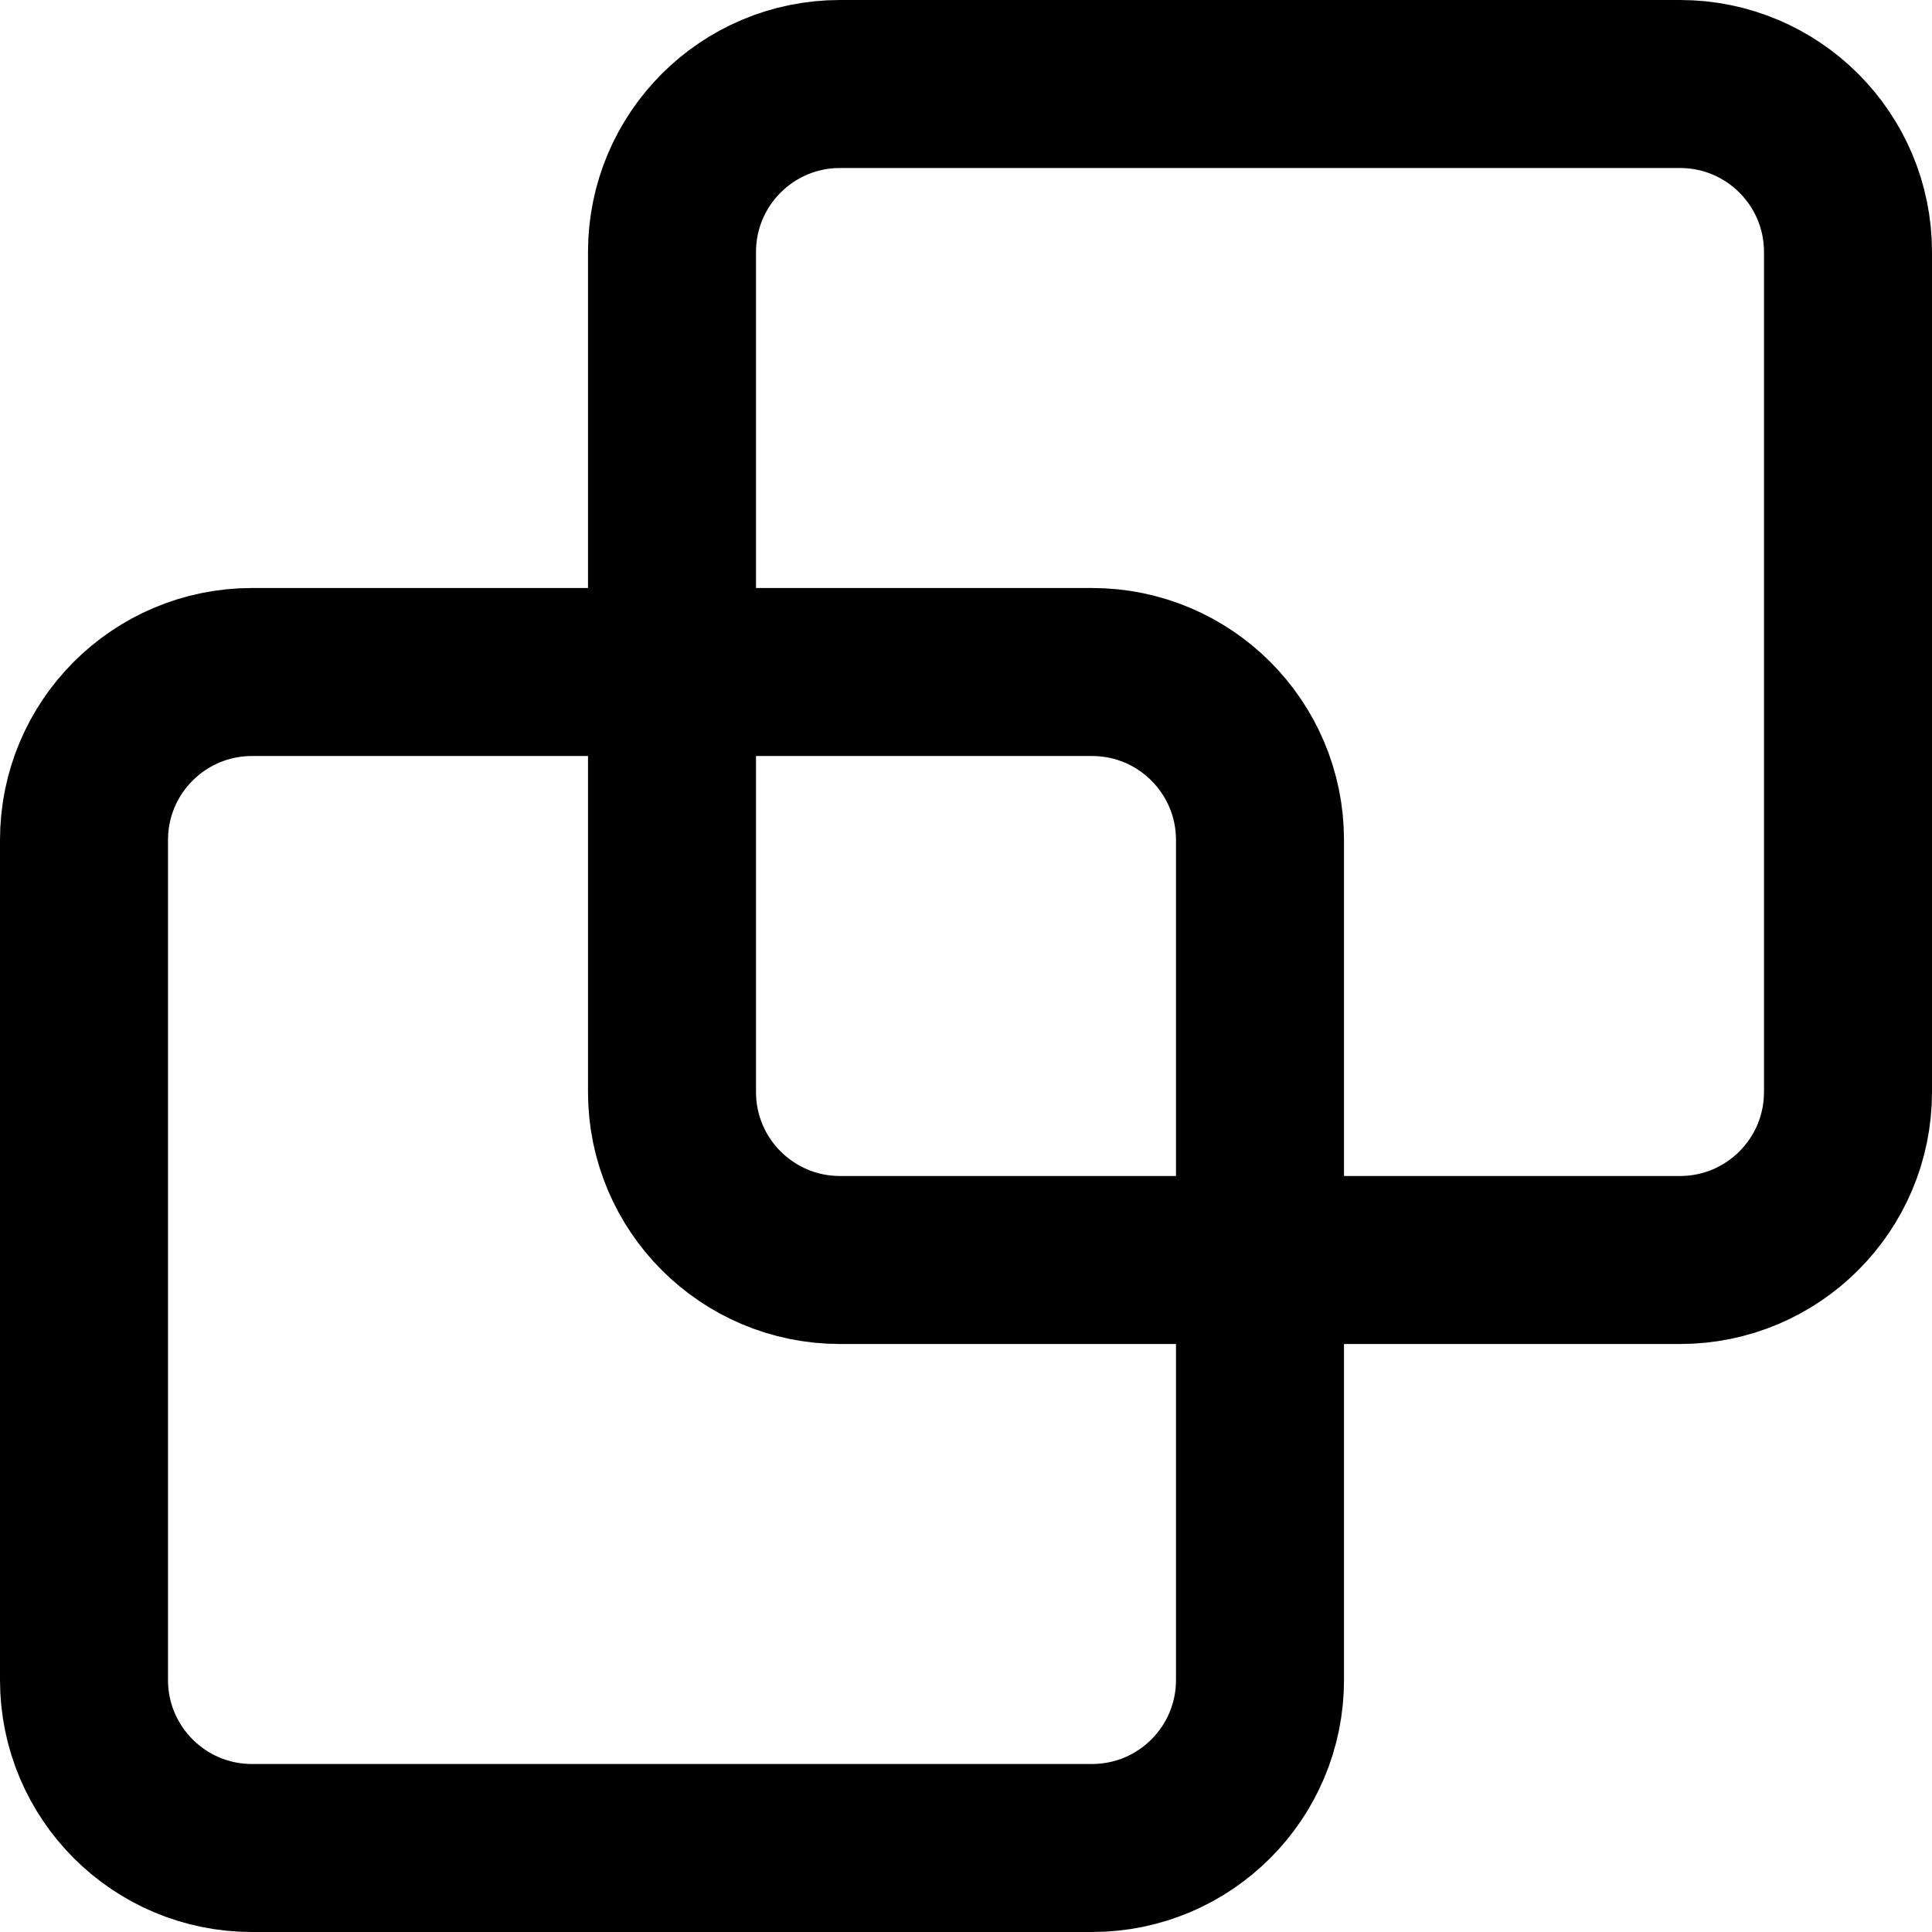
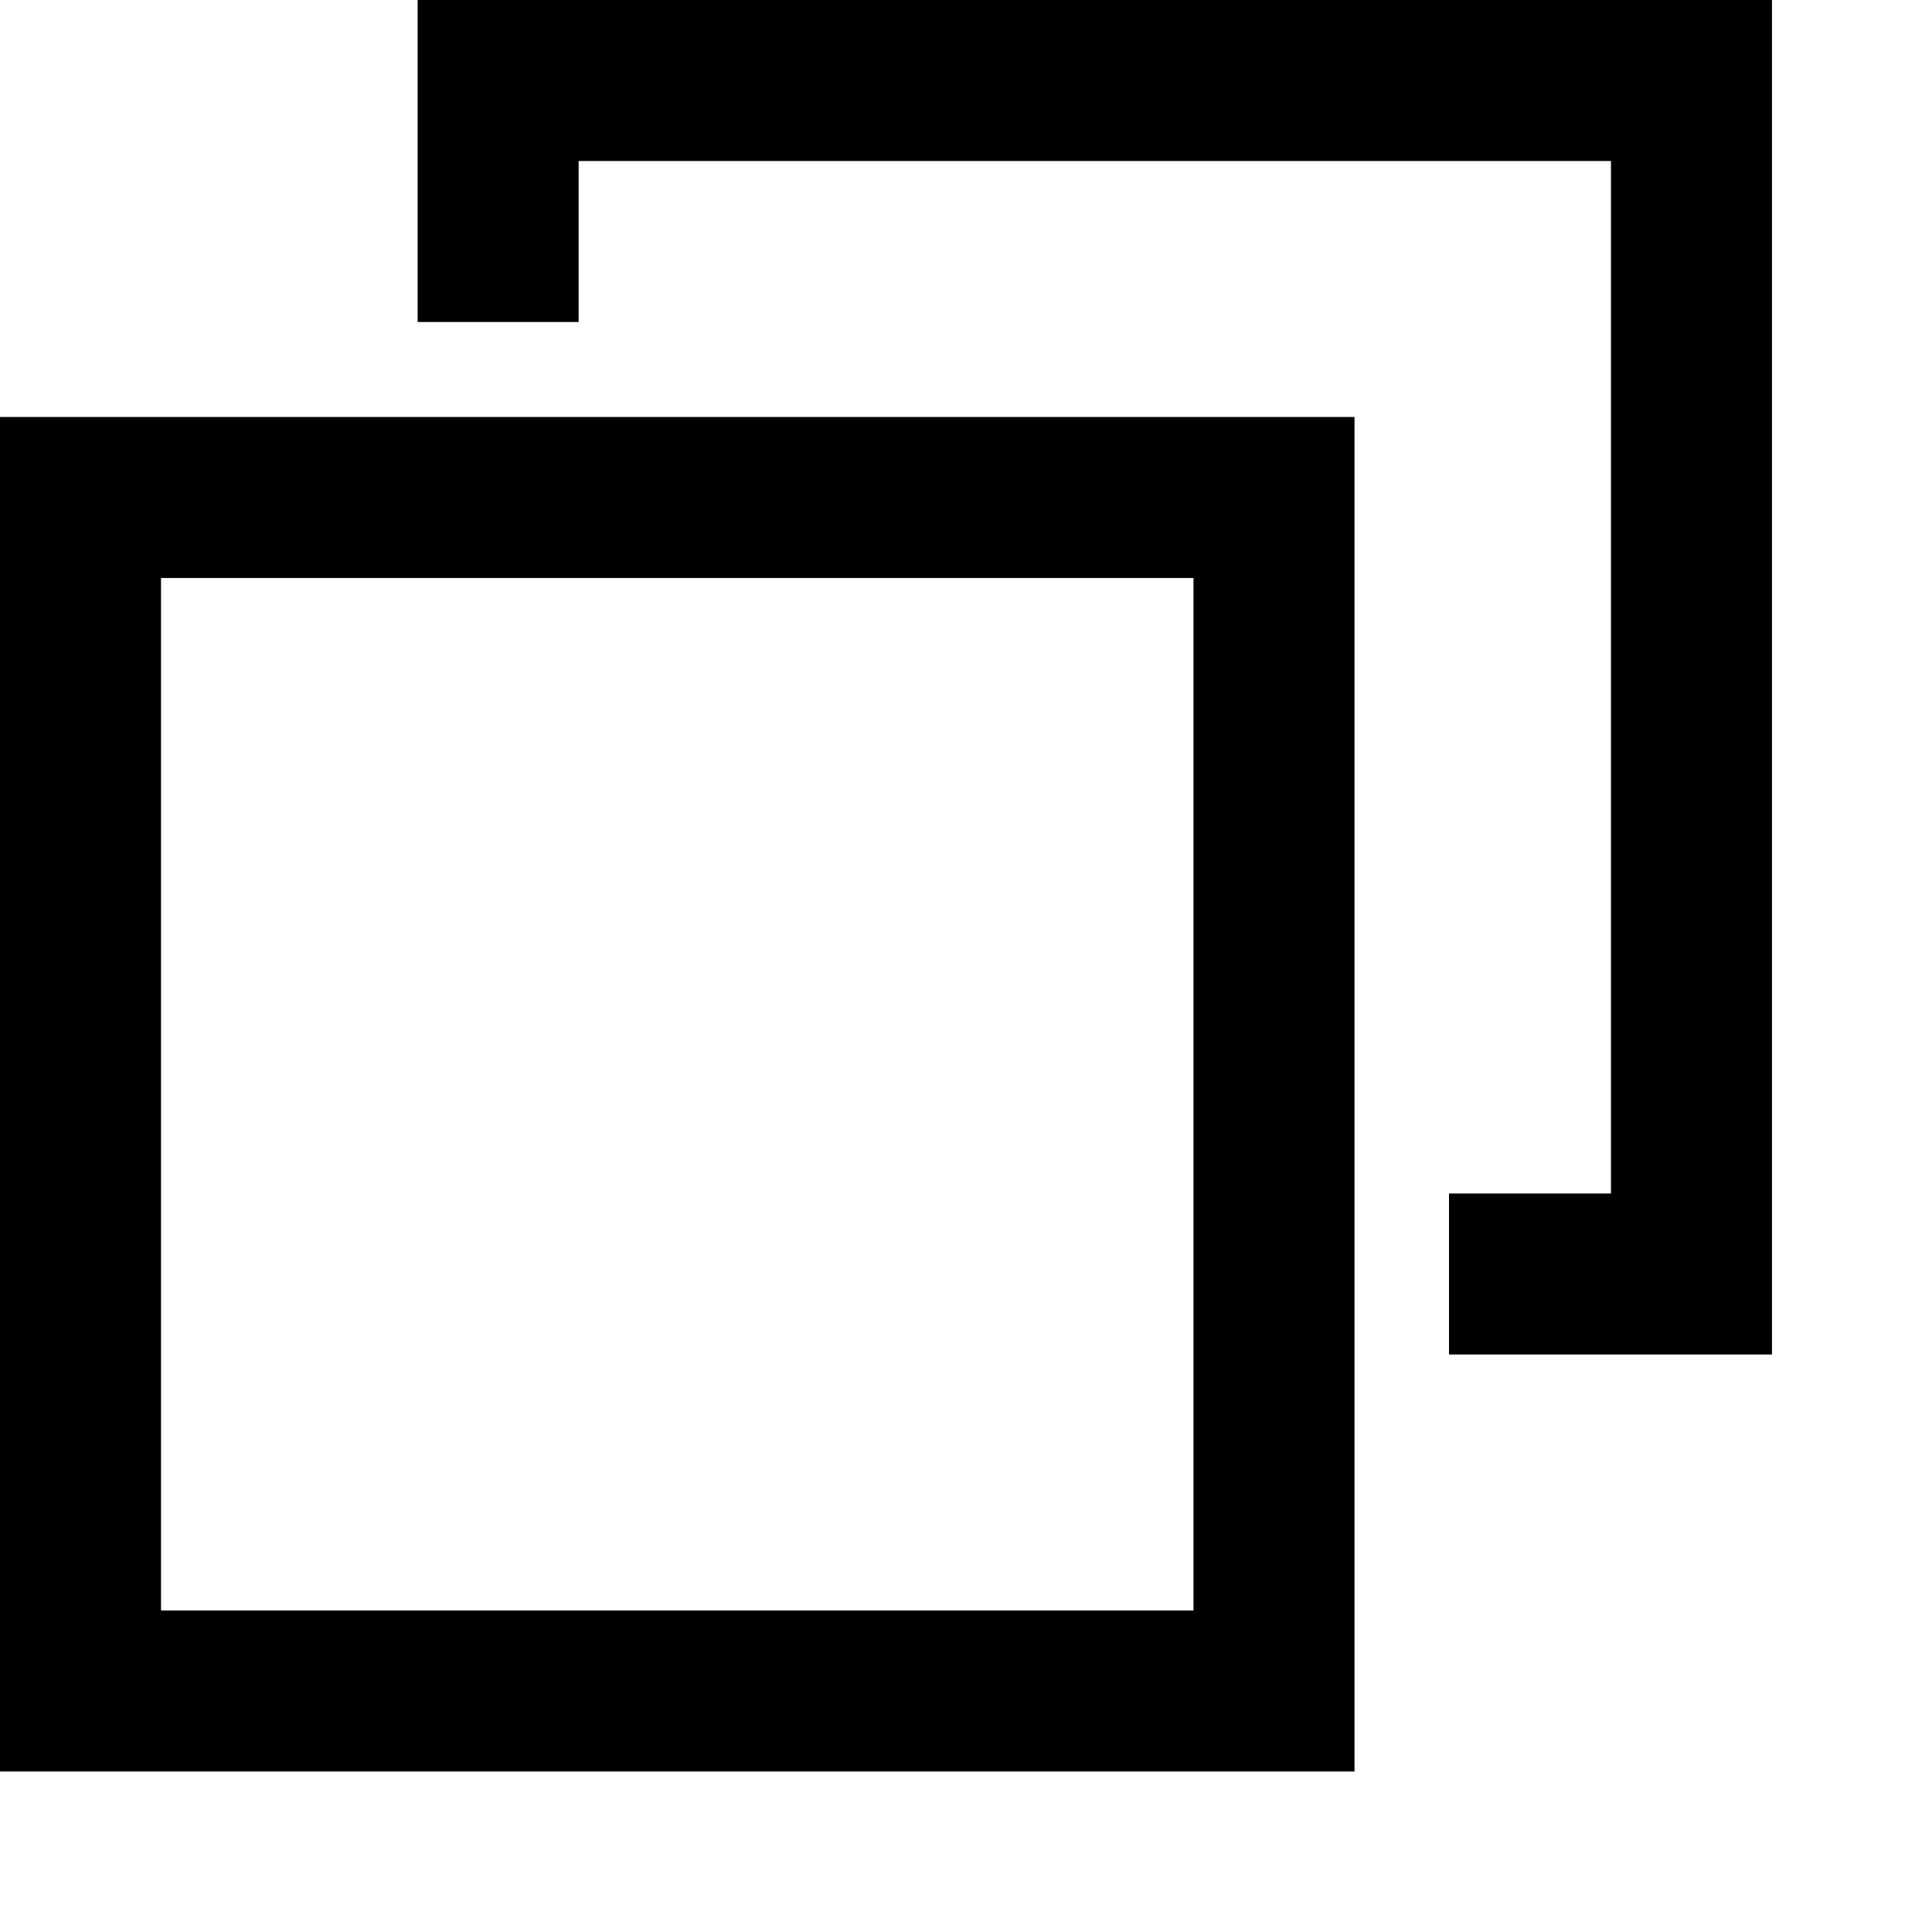
- <svg xmlns="http://www.w3.org/2000/svg" width="23px" height="23px" viewBox="0 0 23 23" version="1.1">
-   <g id="Page-1" stroke="none" stroke-width="1" fill="none" fill-rule="evenodd" stroke-linecap="round" stroke-linejoin="round">
-     <g id="duplicate" transform="translate(1, 1)" stroke="#000000" stroke-width="2">
-       <rect id="Rectangle" x="0" y="7" width="14" height="14" rx="2" />
-       <rect id="Rectangle" x="7" y="0" width="14" height="14" rx="2" />
-     </g>
-   </g>
+ <svg xmlns="http://www.w3.org/2000/svg" width="12" height="12" viewBox="0 0 12 12" fill="none">
+   <rect x="0.5" y="3.09" width="7.413" height="7.413" stroke="black" />
+   <path fill-rule="evenodd" clip-rule="evenodd" d="M3.594 1H10.006V7.413H9V8.413H10.006H11.006V7.413V1V0H10.006H3.594H2.594V1V2H3.594V1Z" fill="black" />
</svg>
